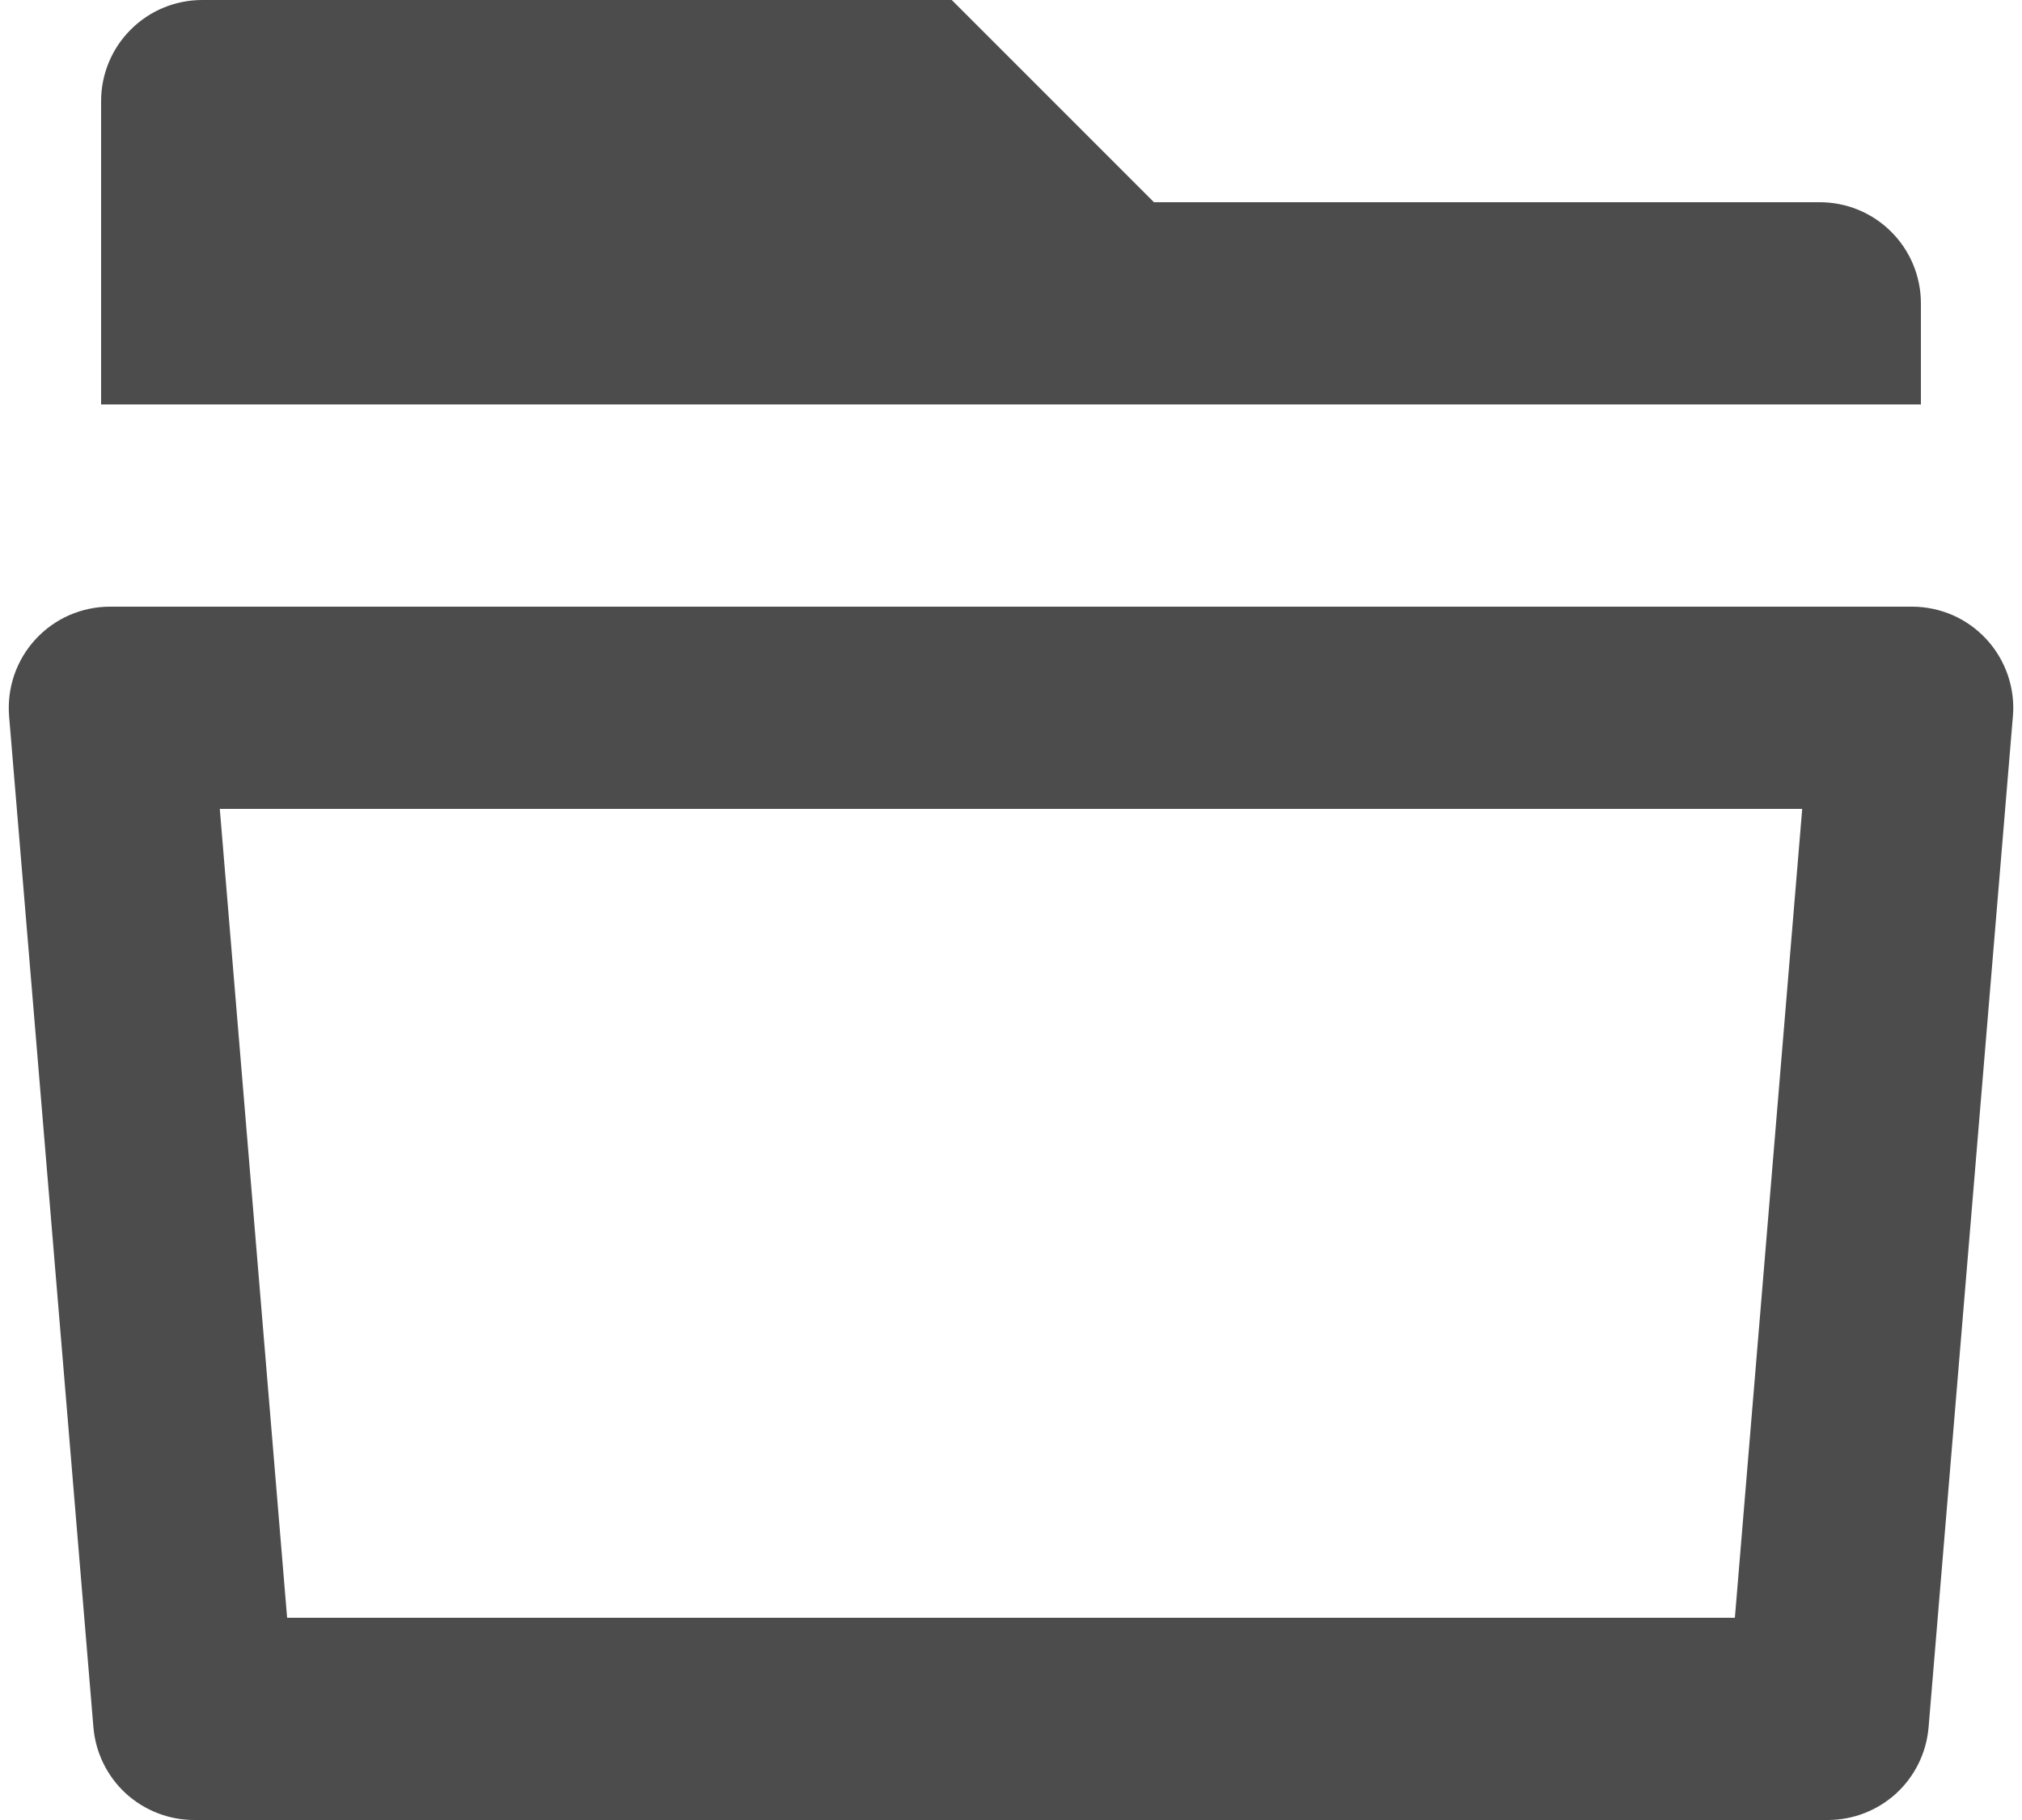
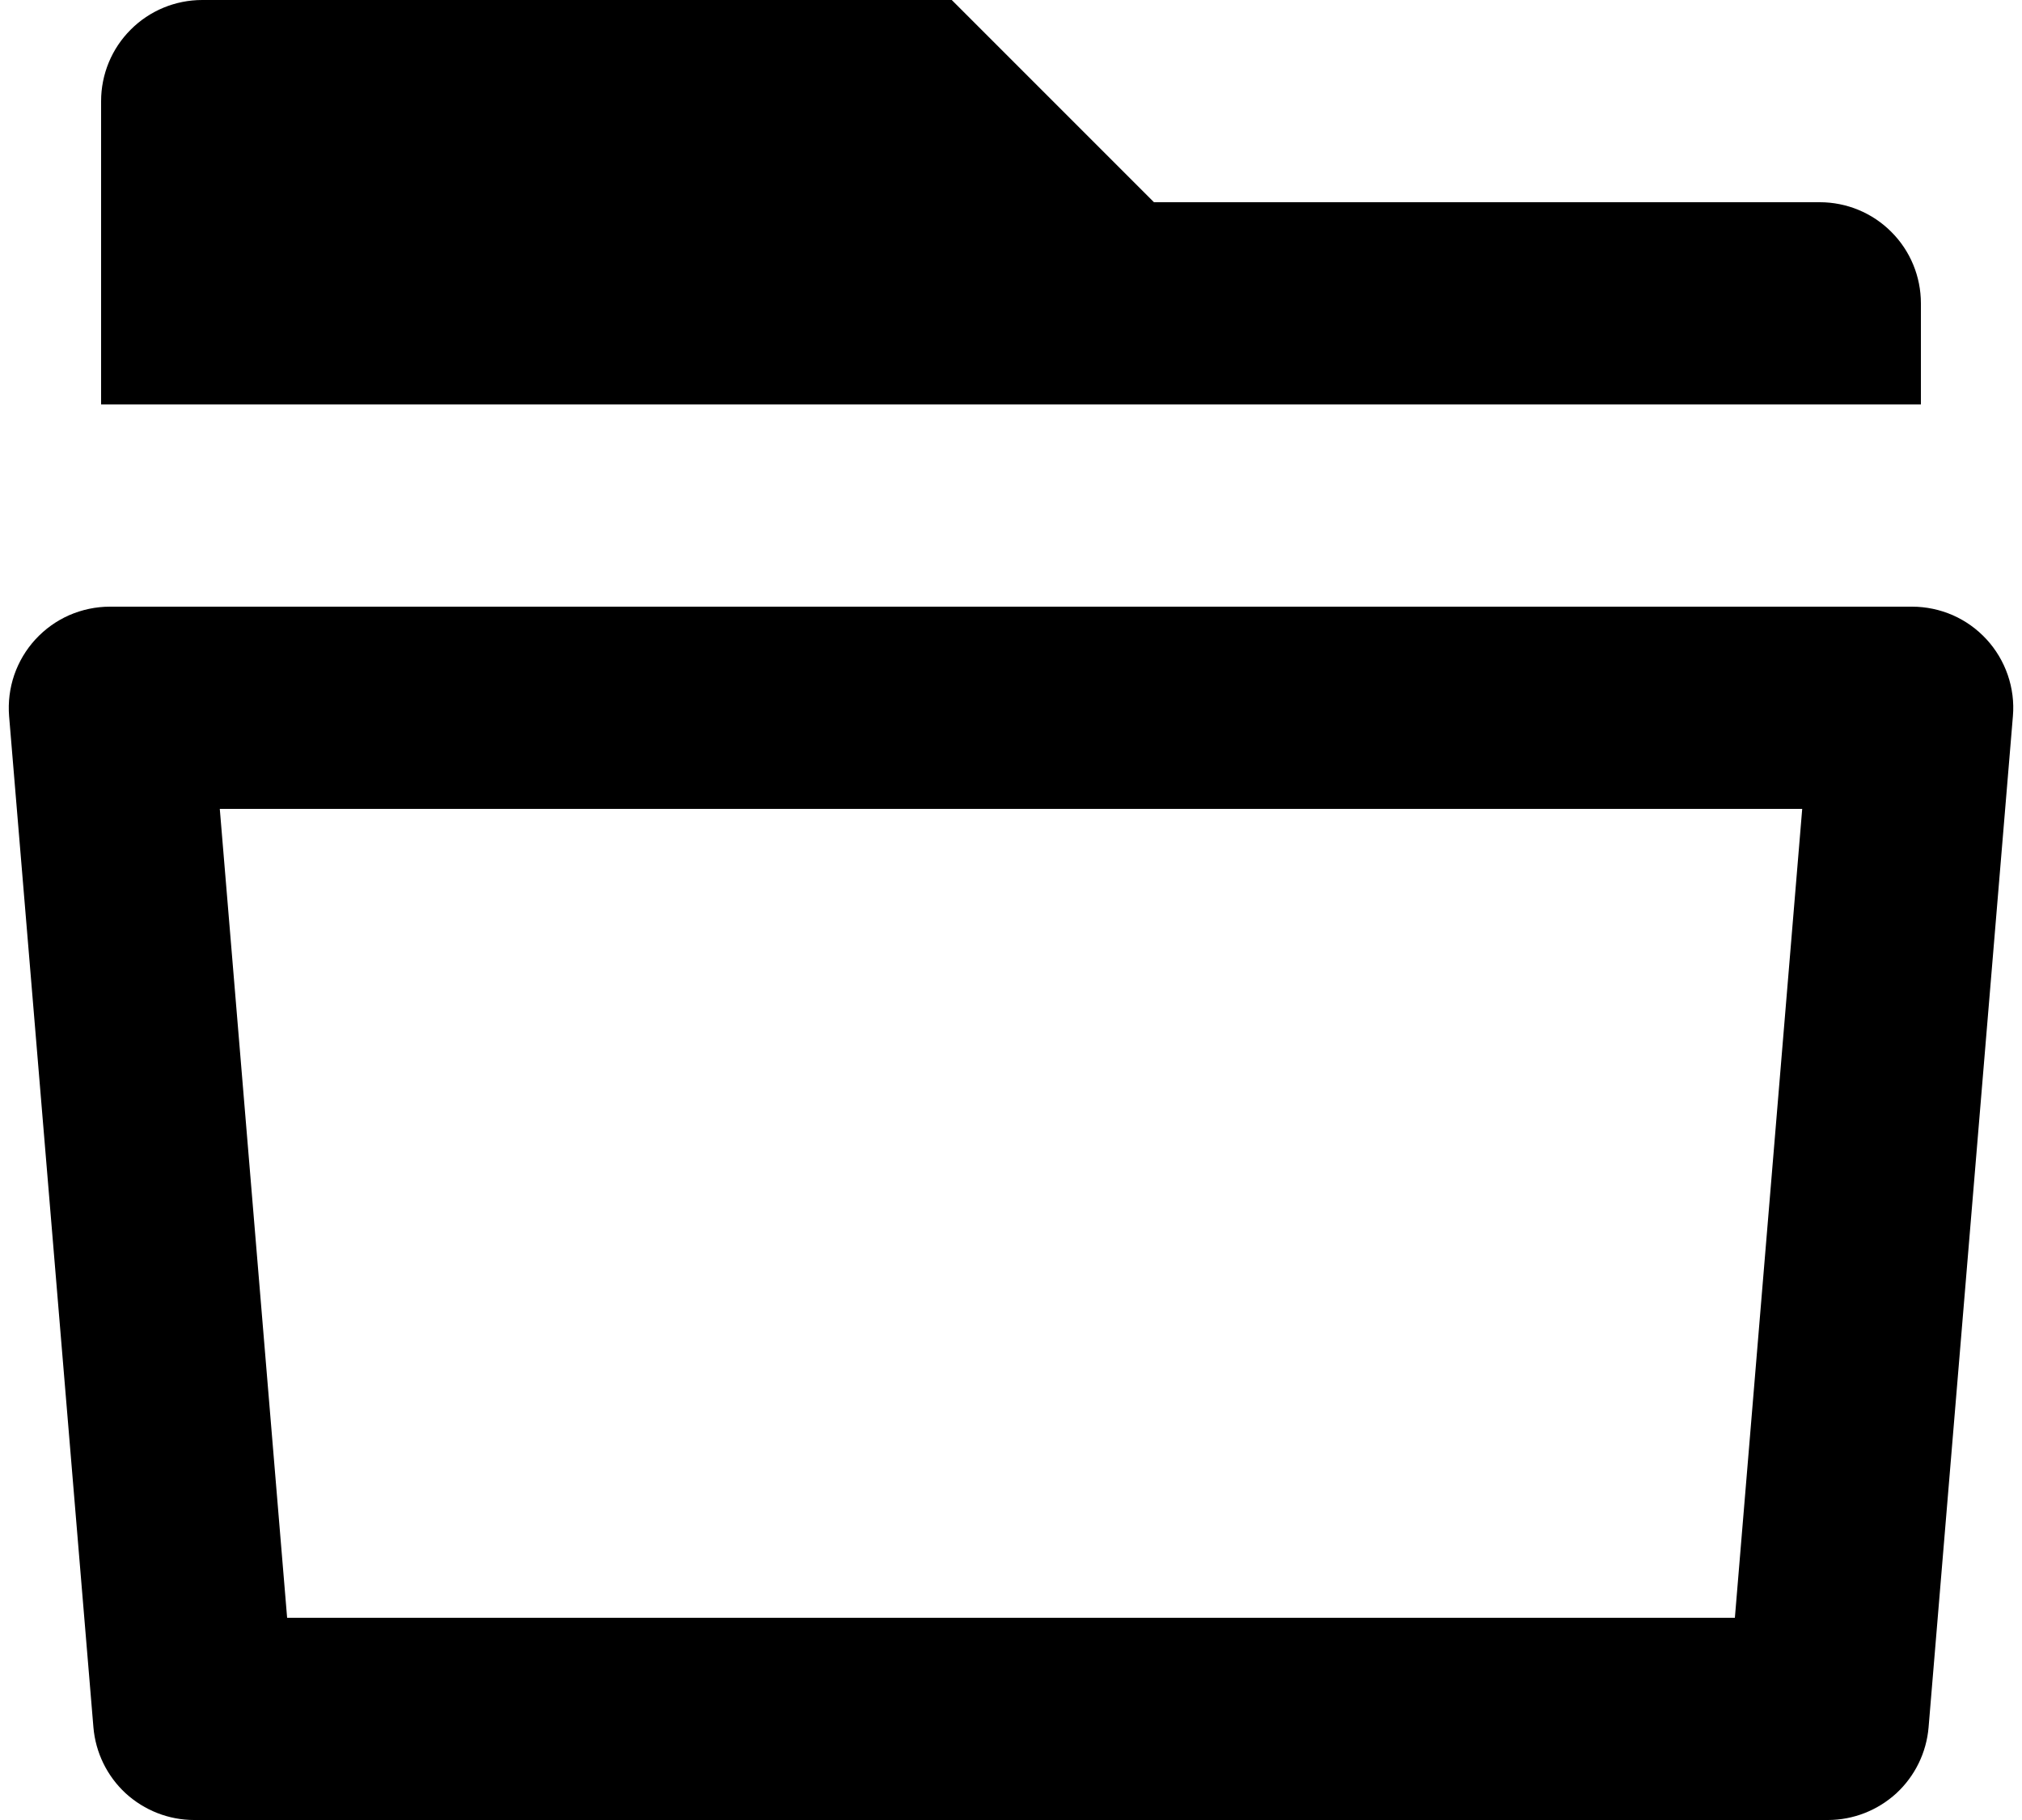
<svg xmlns="http://www.w3.org/2000/svg" width="20" height="18" viewBox="0 0 20 18" fill="currentColor">
-   <path d="M1.087 6H18.913C19.051 6 19.188 6.029 19.315 6.084C19.442 6.14 19.555 6.221 19.649 6.323C19.743 6.425 19.814 6.545 19.859 6.675C19.904 6.806 19.922 6.945 19.91 7.083L19.076 17.083C19.055 17.333 18.941 17.566 18.757 17.736C18.572 17.905 18.331 18 18.08 18H1.92C1.669 18 1.428 17.905 1.243 17.736C1.059 17.566 0.945 17.333 0.924 17.083L0.09 7.083C0.079 6.945 0.096 6.806 0.141 6.675C0.186 6.545 0.257 6.425 0.351 6.323C0.445 6.221 0.558 6.14 0.685 6.084C0.812 6.029 0.949 6 1.087 6ZM2.84 16H17.16L17.826 8H2.174L2.84 16ZM11.414 2H18C18.265 2 18.52 2.105 18.707 2.293C18.895 2.48 19 2.735 19 3V4H1V1C1 0.735 1.105 0.48 1.293 0.293C1.48 0.105 1.735 0 2 0H9.414L11.414 2Z" fill="black" fill-opacity="0.7" />
+   <path d="M1.087 6H18.913C19.051 6 19.188 6.029 19.315 6.084C19.442 6.14 19.555 6.221 19.649 6.323C19.743 6.425 19.814 6.545 19.859 6.675C19.904 6.806 19.922 6.945 19.91 7.083L19.076 17.083C19.055 17.333 18.941 17.566 18.757 17.736C18.572 17.905 18.331 18 18.08 18H1.92C1.669 18 1.428 17.905 1.243 17.736C1.059 17.566 0.945 17.333 0.924 17.083L0.09 7.083C0.079 6.945 0.096 6.806 0.141 6.675C0.186 6.545 0.257 6.425 0.351 6.323C0.445 6.221 0.558 6.14 0.685 6.084C0.812 6.029 0.949 6 1.087 6ZM2.84 16H17.16L17.826 8H2.174L2.84 16ZM11.414 2H18C18.265 2 18.52 2.105 18.707 2.293C18.895 2.48 19 2.735 19 3V4H1V1C1 0.735 1.105 0.48 1.293 0.293C1.48 0.105 1.735 0 2 0H9.414L11.414 2Z" fill="black" fillOpacity="0.7" />
</svg>
